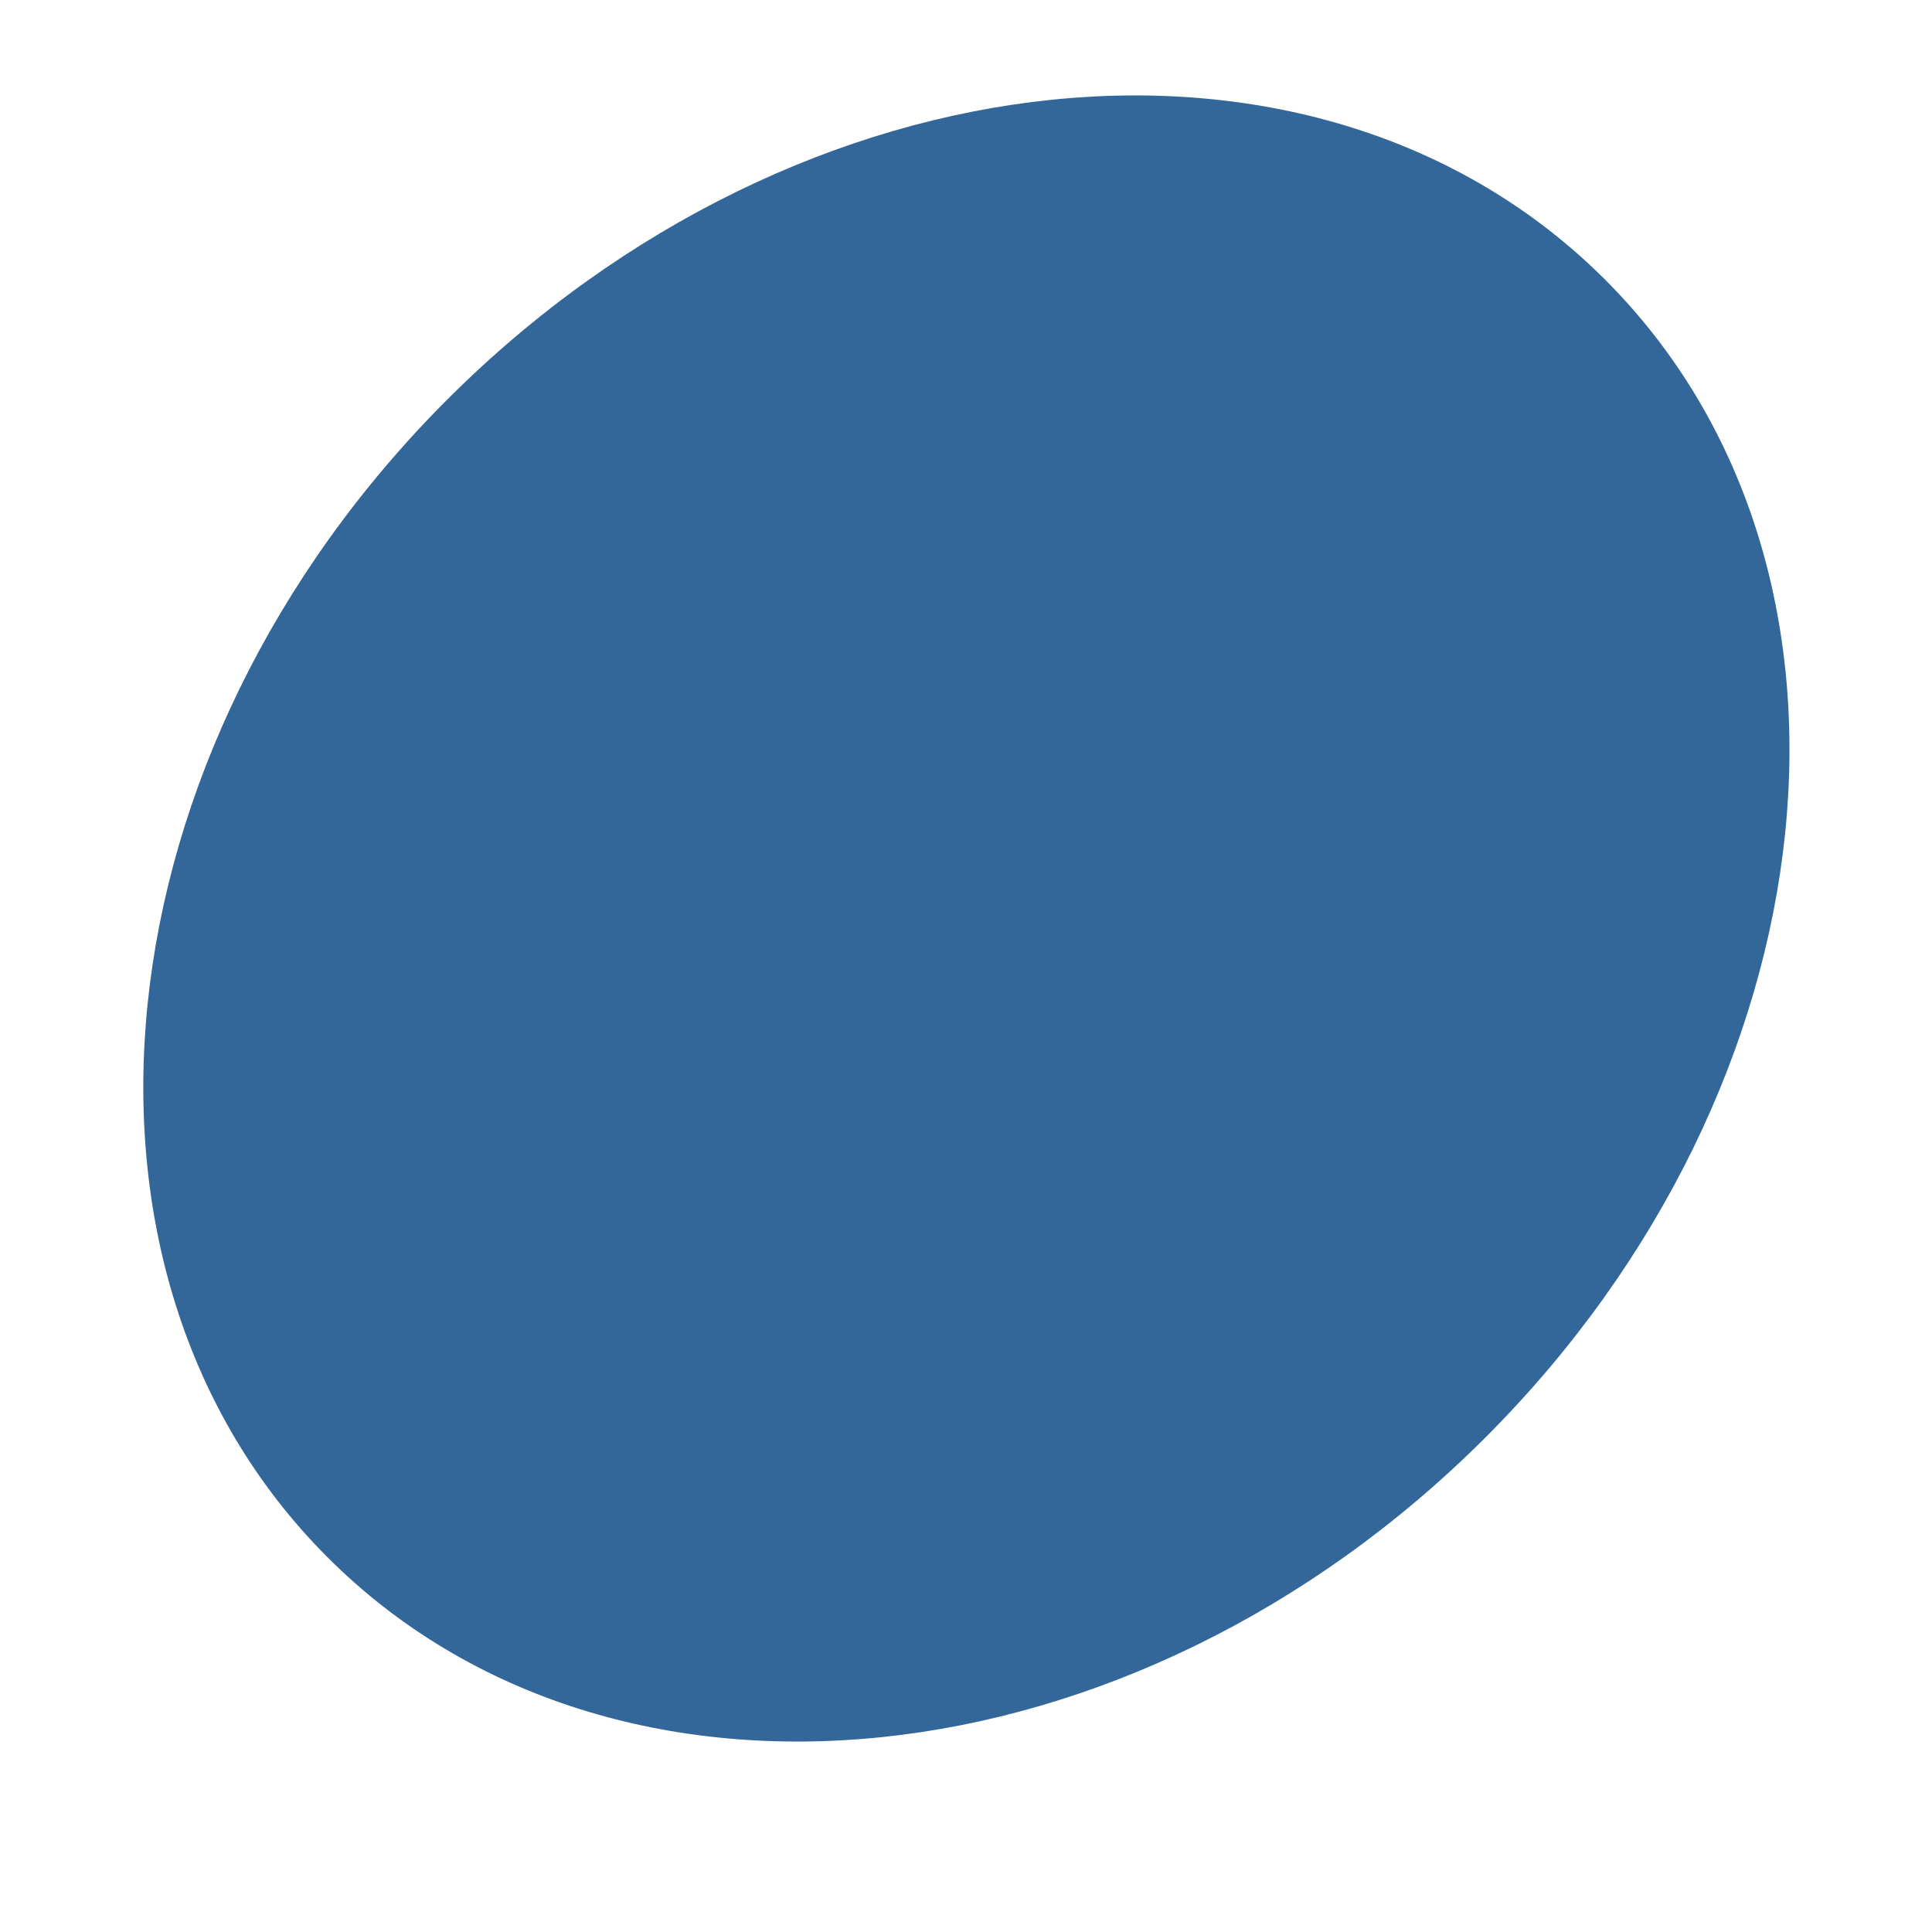
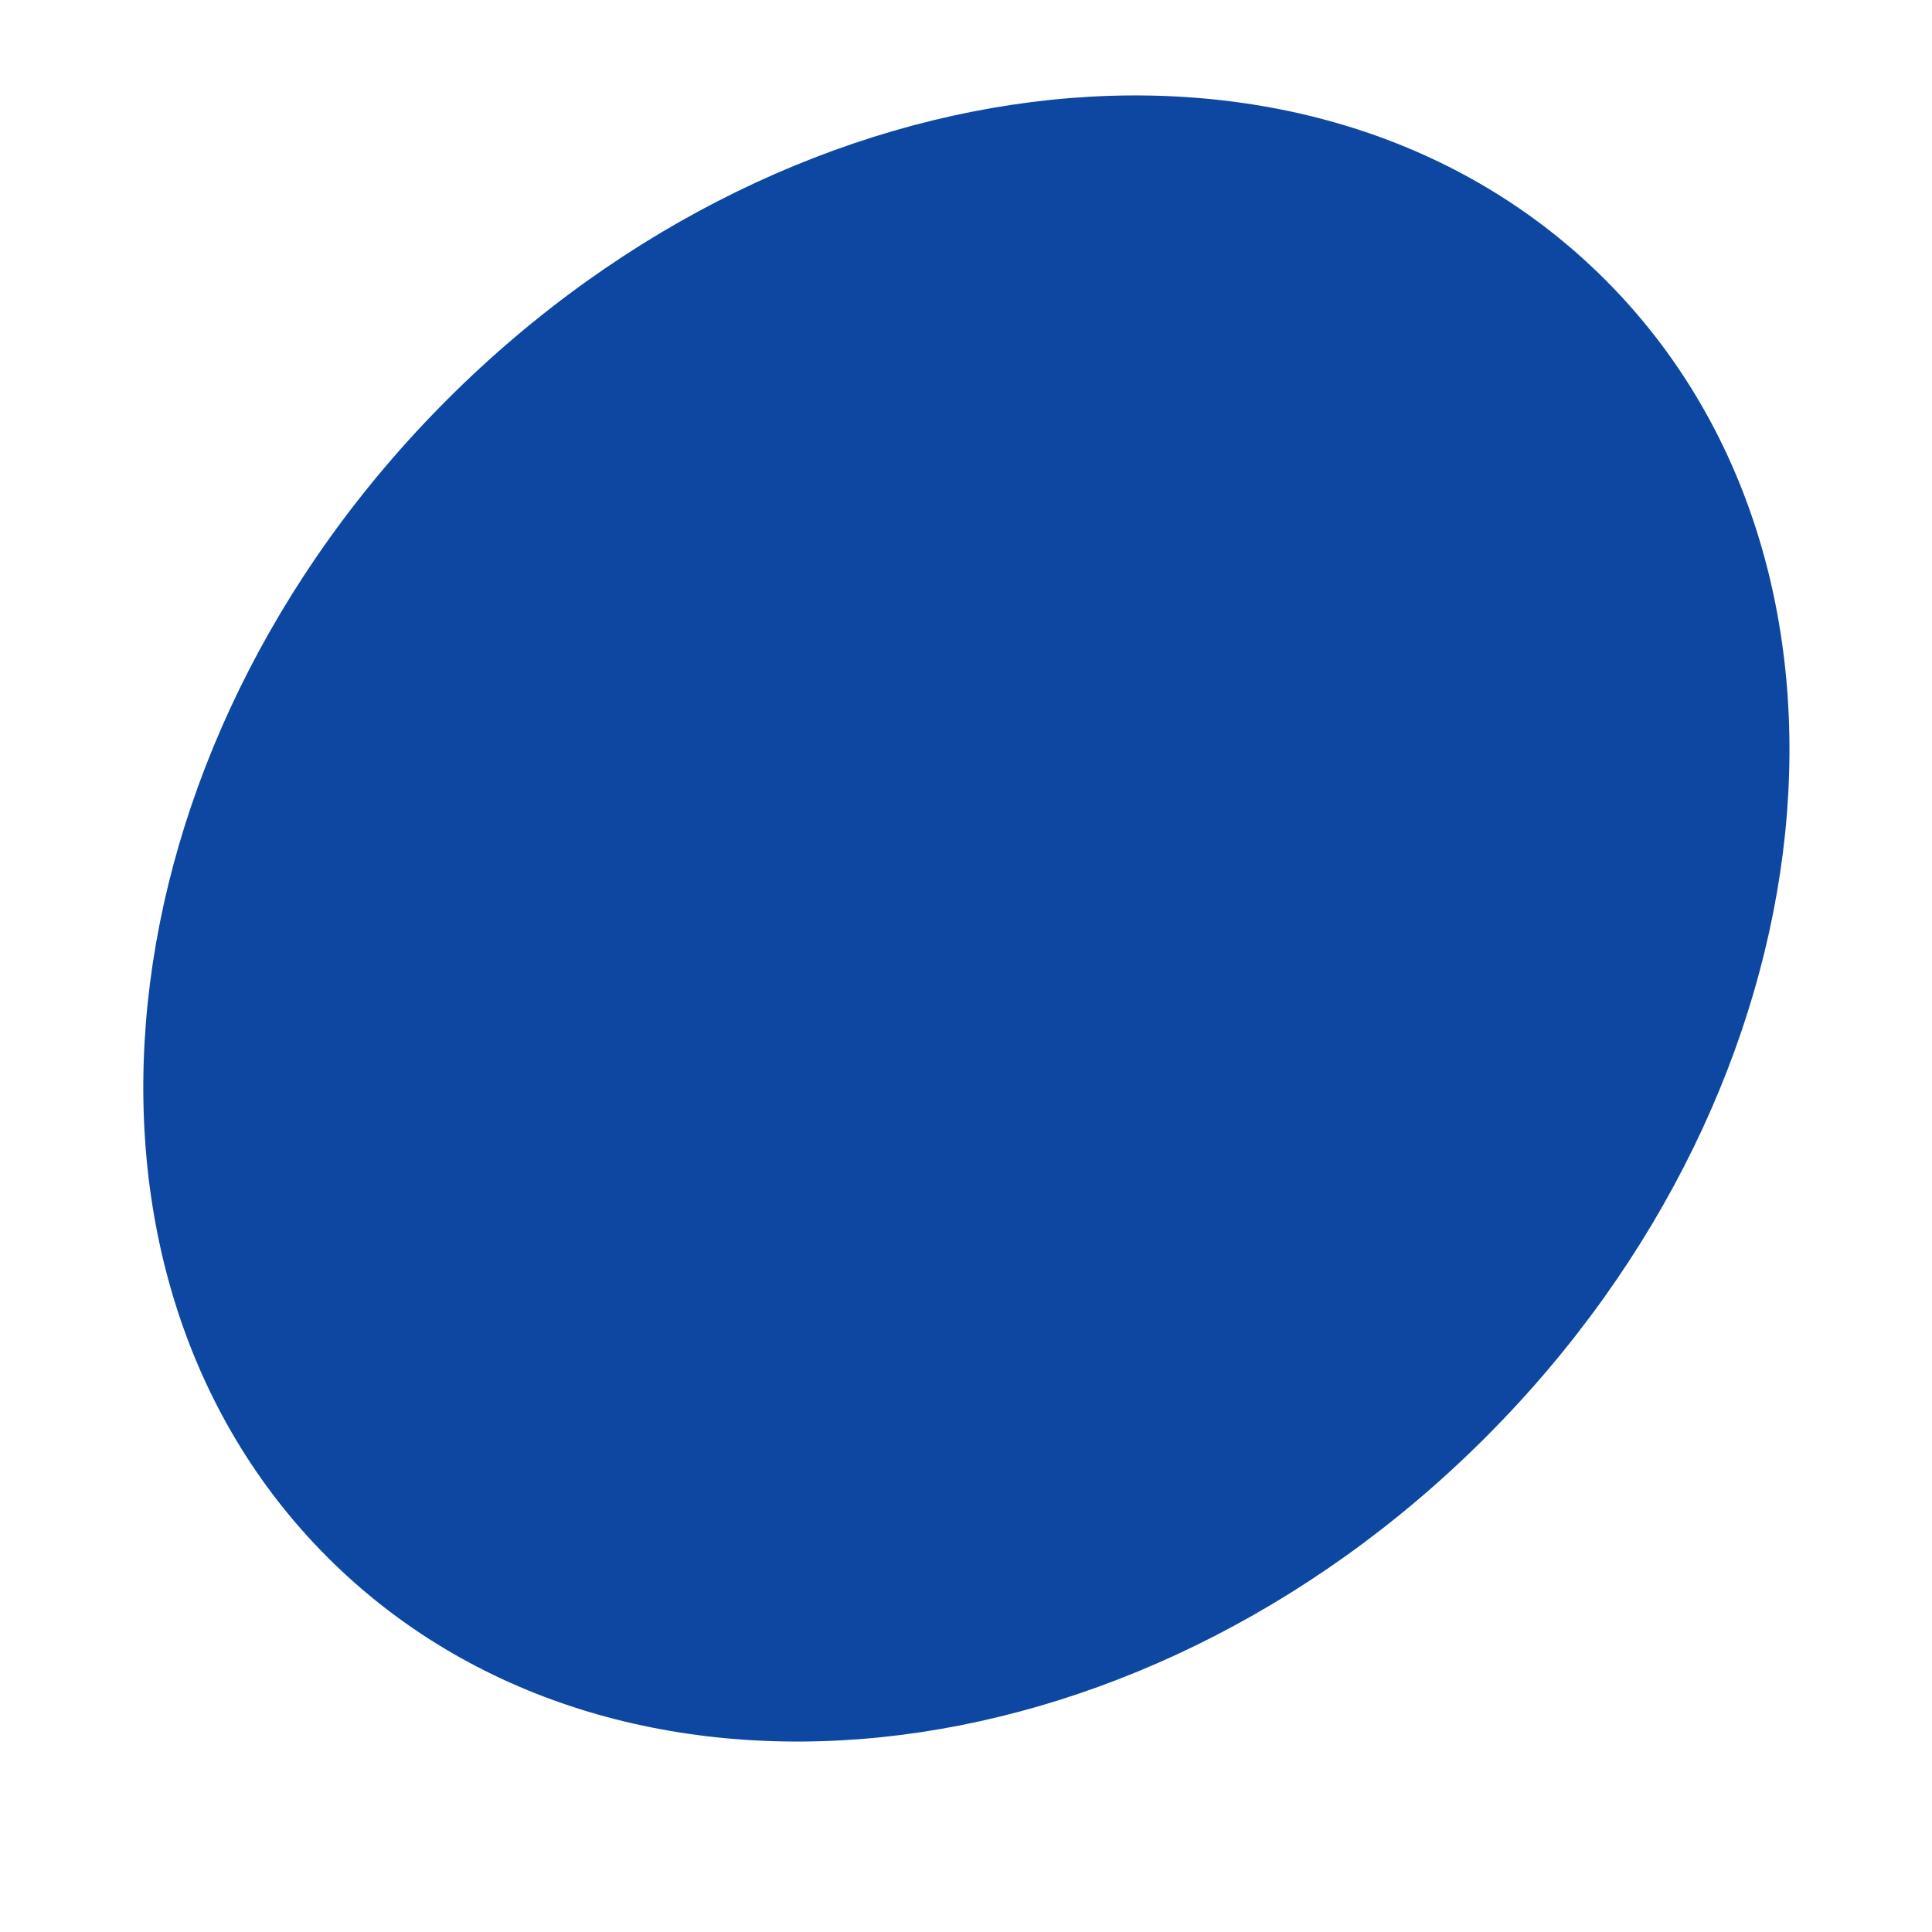
<svg xmlns="http://www.w3.org/2000/svg" version="1.1" id="co_x5F_food_x5F_1" x="0px" y="0px" width="40px" height="40px" viewBox="0 0 40 40" style="enable-background:new 0 0 40 40;" xml:space="preserve">
-   <path fill="#336699" style="fill-rule:evenodd;clip-rule:evenodd;" d="M9.261,8.271c7.304-7.304,18.038-8.414,23.972-2.48  c5.936,5.934,4.824,16.668-2.479,23.971s-18.039,8.414-23.973,2.48C0.849,26.308,1.958,15.573,9.261,8.271z" />
+   <path fill="#0D47A1" style="fill-rule:evenodd;clip-rule:evenodd;" d="M9.261,8.271c7.304-7.304,18.038-8.414,23.972-2.48  c5.936,5.934,4.824,16.668-2.479,23.971s-18.039,8.414-23.973,2.48C0.849,26.308,1.958,15.573,9.261,8.271z" />
</svg>
